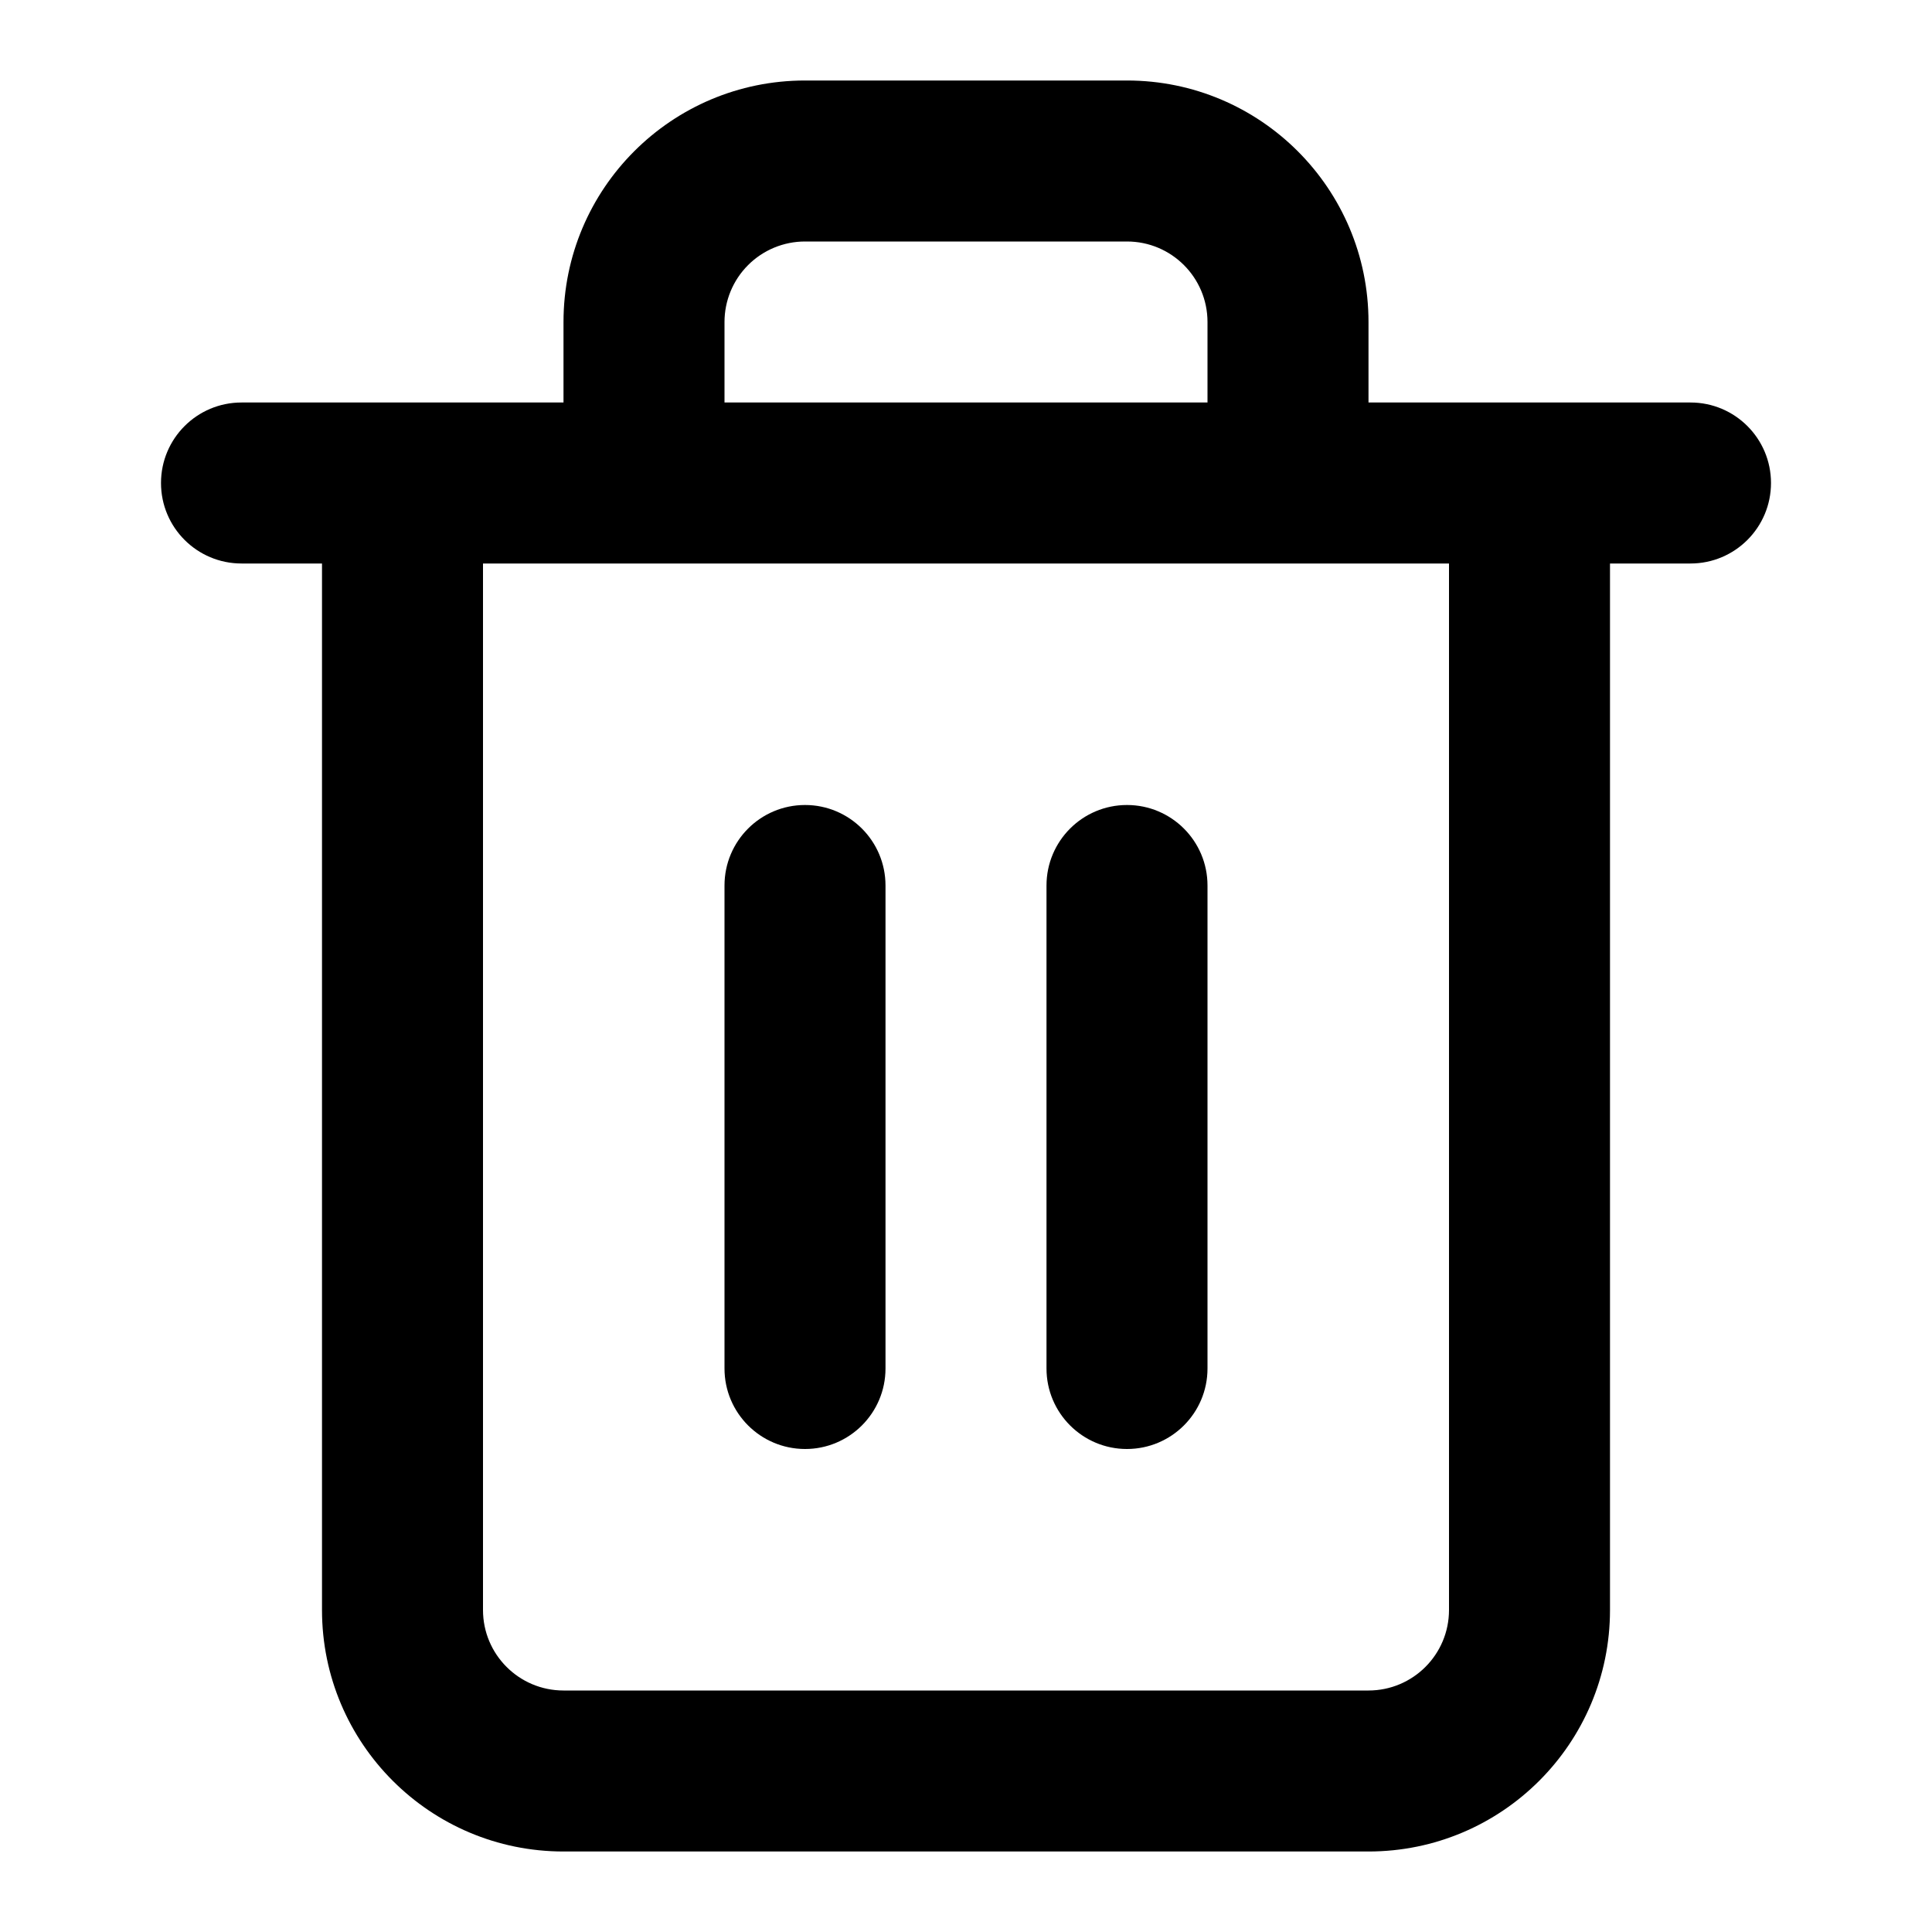
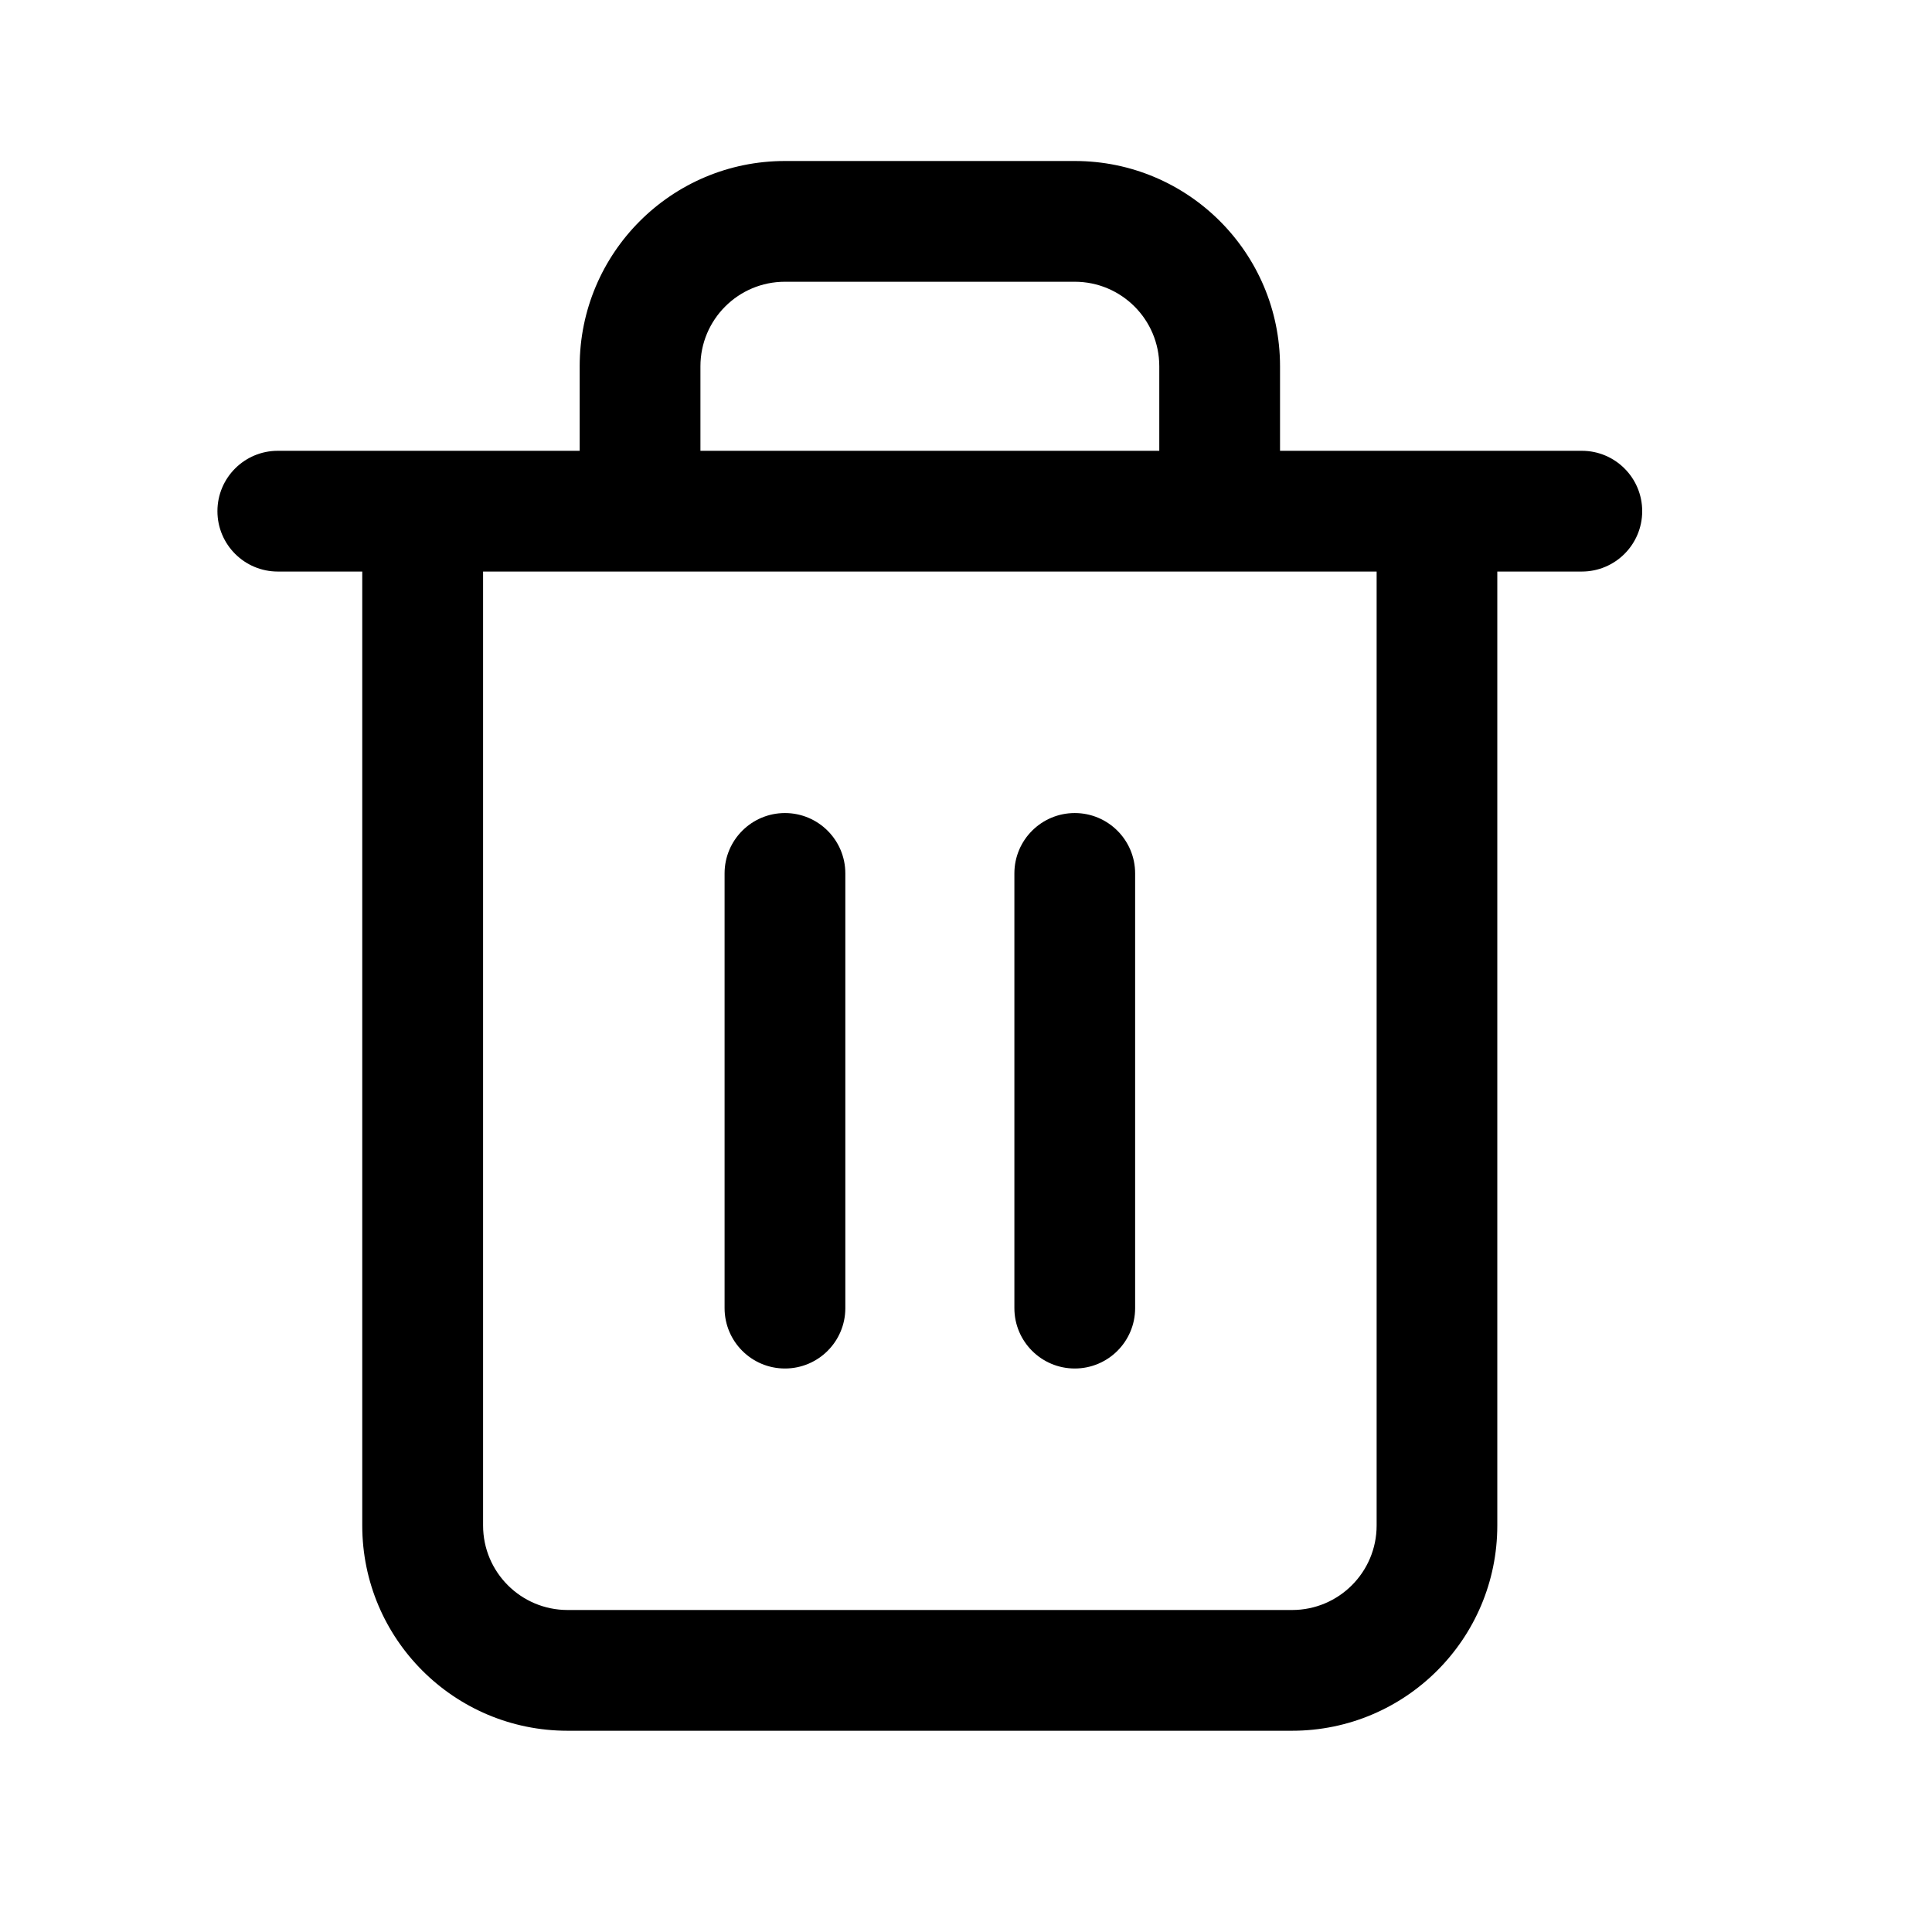
- <svg xmlns="http://www.w3.org/2000/svg" class="Icon Icon-trash" viewBox="0 0 24 24" fill="none">
-   <path fill-rule="evenodd" clip-rule="evenodd" d="M9.293 3.293A1 1 0 0 1 10 3h4a1 1 0 0 1 1 1v1H9V4a1 1 0 0 1 .293-.707ZM7 5V4a3 3 0 0 1 3-3h4a3 3 0 0 1 3 3v1h4a1 1 0 1 1 0 2h-1v13a3 3 0 0 1-3 3H7a3 3 0 0 1-3-3V7H3a1 1 0 0 1 0-2h4ZM6 7v13a1 1 0 0 0 1 1h10a1 1 0 0 0 1-1V7H6Zm4 3a1 1 0 0 1 1 1v6a1 1 0 1 1-2 0v-6a1 1 0 0 1 1-1Zm5 7v-6a1 1 0 1 0-2 0v6a1 1 0 1 0 2 0Z" fill="currentColor" />
+ <svg xmlns="http://www.w3.org/2000/svg" fill="none" viewBox="0 0 24 24" class="Icon Icon-delete">
+   <mask id="a" width="19" height="20" x="2" y="2" maskUnits="userSpaceOnUse" style="mask-type:alpha">
+     <path fill="currentColor" fill-rule="evenodd" d="M9.751 3.5a1.05 1.05 0 0 0-1.05 1.05V5.6h5.7V4.55a1.05 1.05 0 0 0-1.05-1.05zm6.15 2.1V4.55A2.55 2.55 0 0 0 13.351 2h-3.6a2.55 2.55 0 0 0-2.55 2.55V5.6h-3.75a.75.75 0 1 0 0 1.5H4.5v11.85a2.55 2.55 0 0 0 2.55 2.55h9a2.55 2.55 0 0 0 2.55-2.55V7.1h1.05a.75.75 0 0 0 0-1.5zm-.767 1.5h1.967v11.85a1.05 1.05 0 0 1-1.05 1.05h-9a1.05 1.05 0 0 1-1.05-1.05V7.1zm-5.383 3a.75.75 0 0 1 .75.75v5.4a.75.75 0 0 1-1.5 0v-5.4a.75.75 0 0 1 .75-.75m3.6 0a.75.75 0 0 1 .75.75v5.4a.75.75 0 0 1-1.5 0v-5.4a.75.75 0 0 1 .75-.75" clip-rule="evenodd" />
+   </mask>
+   <g mask="url(#a)">
+     <path fill="currentColor" d="M0 0h24v24H0z" />
+   </g>
</svg>
